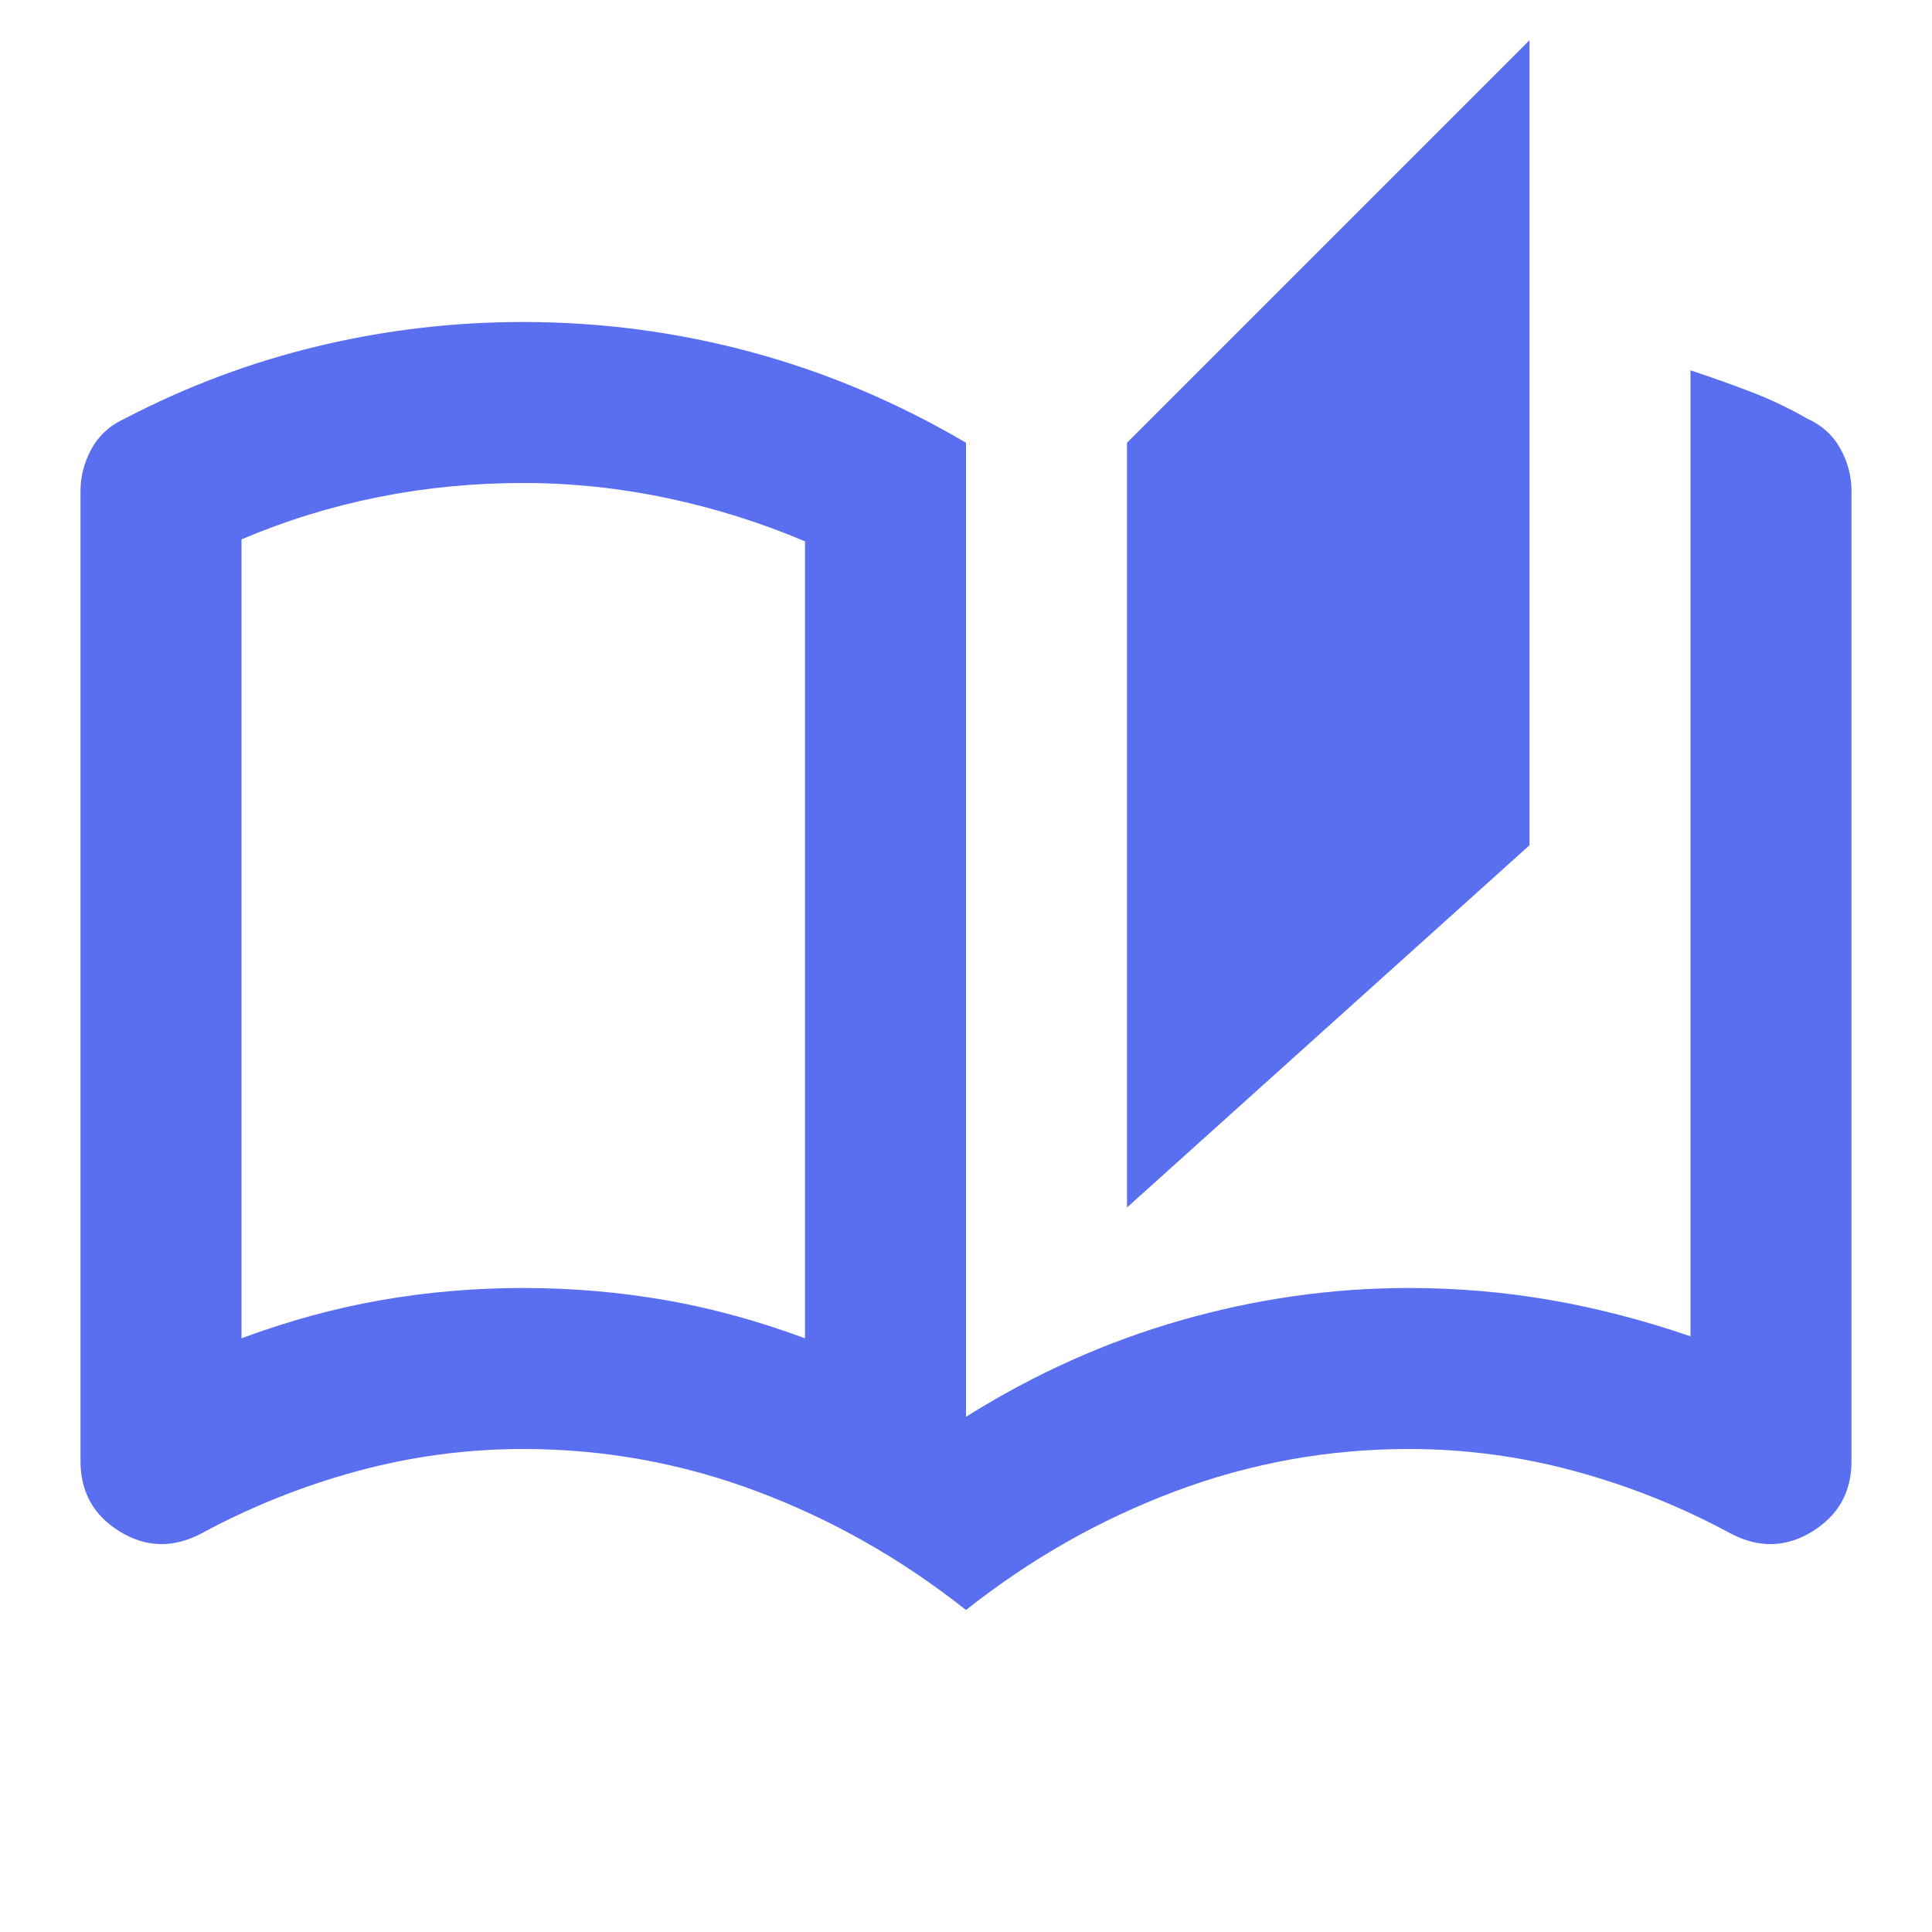
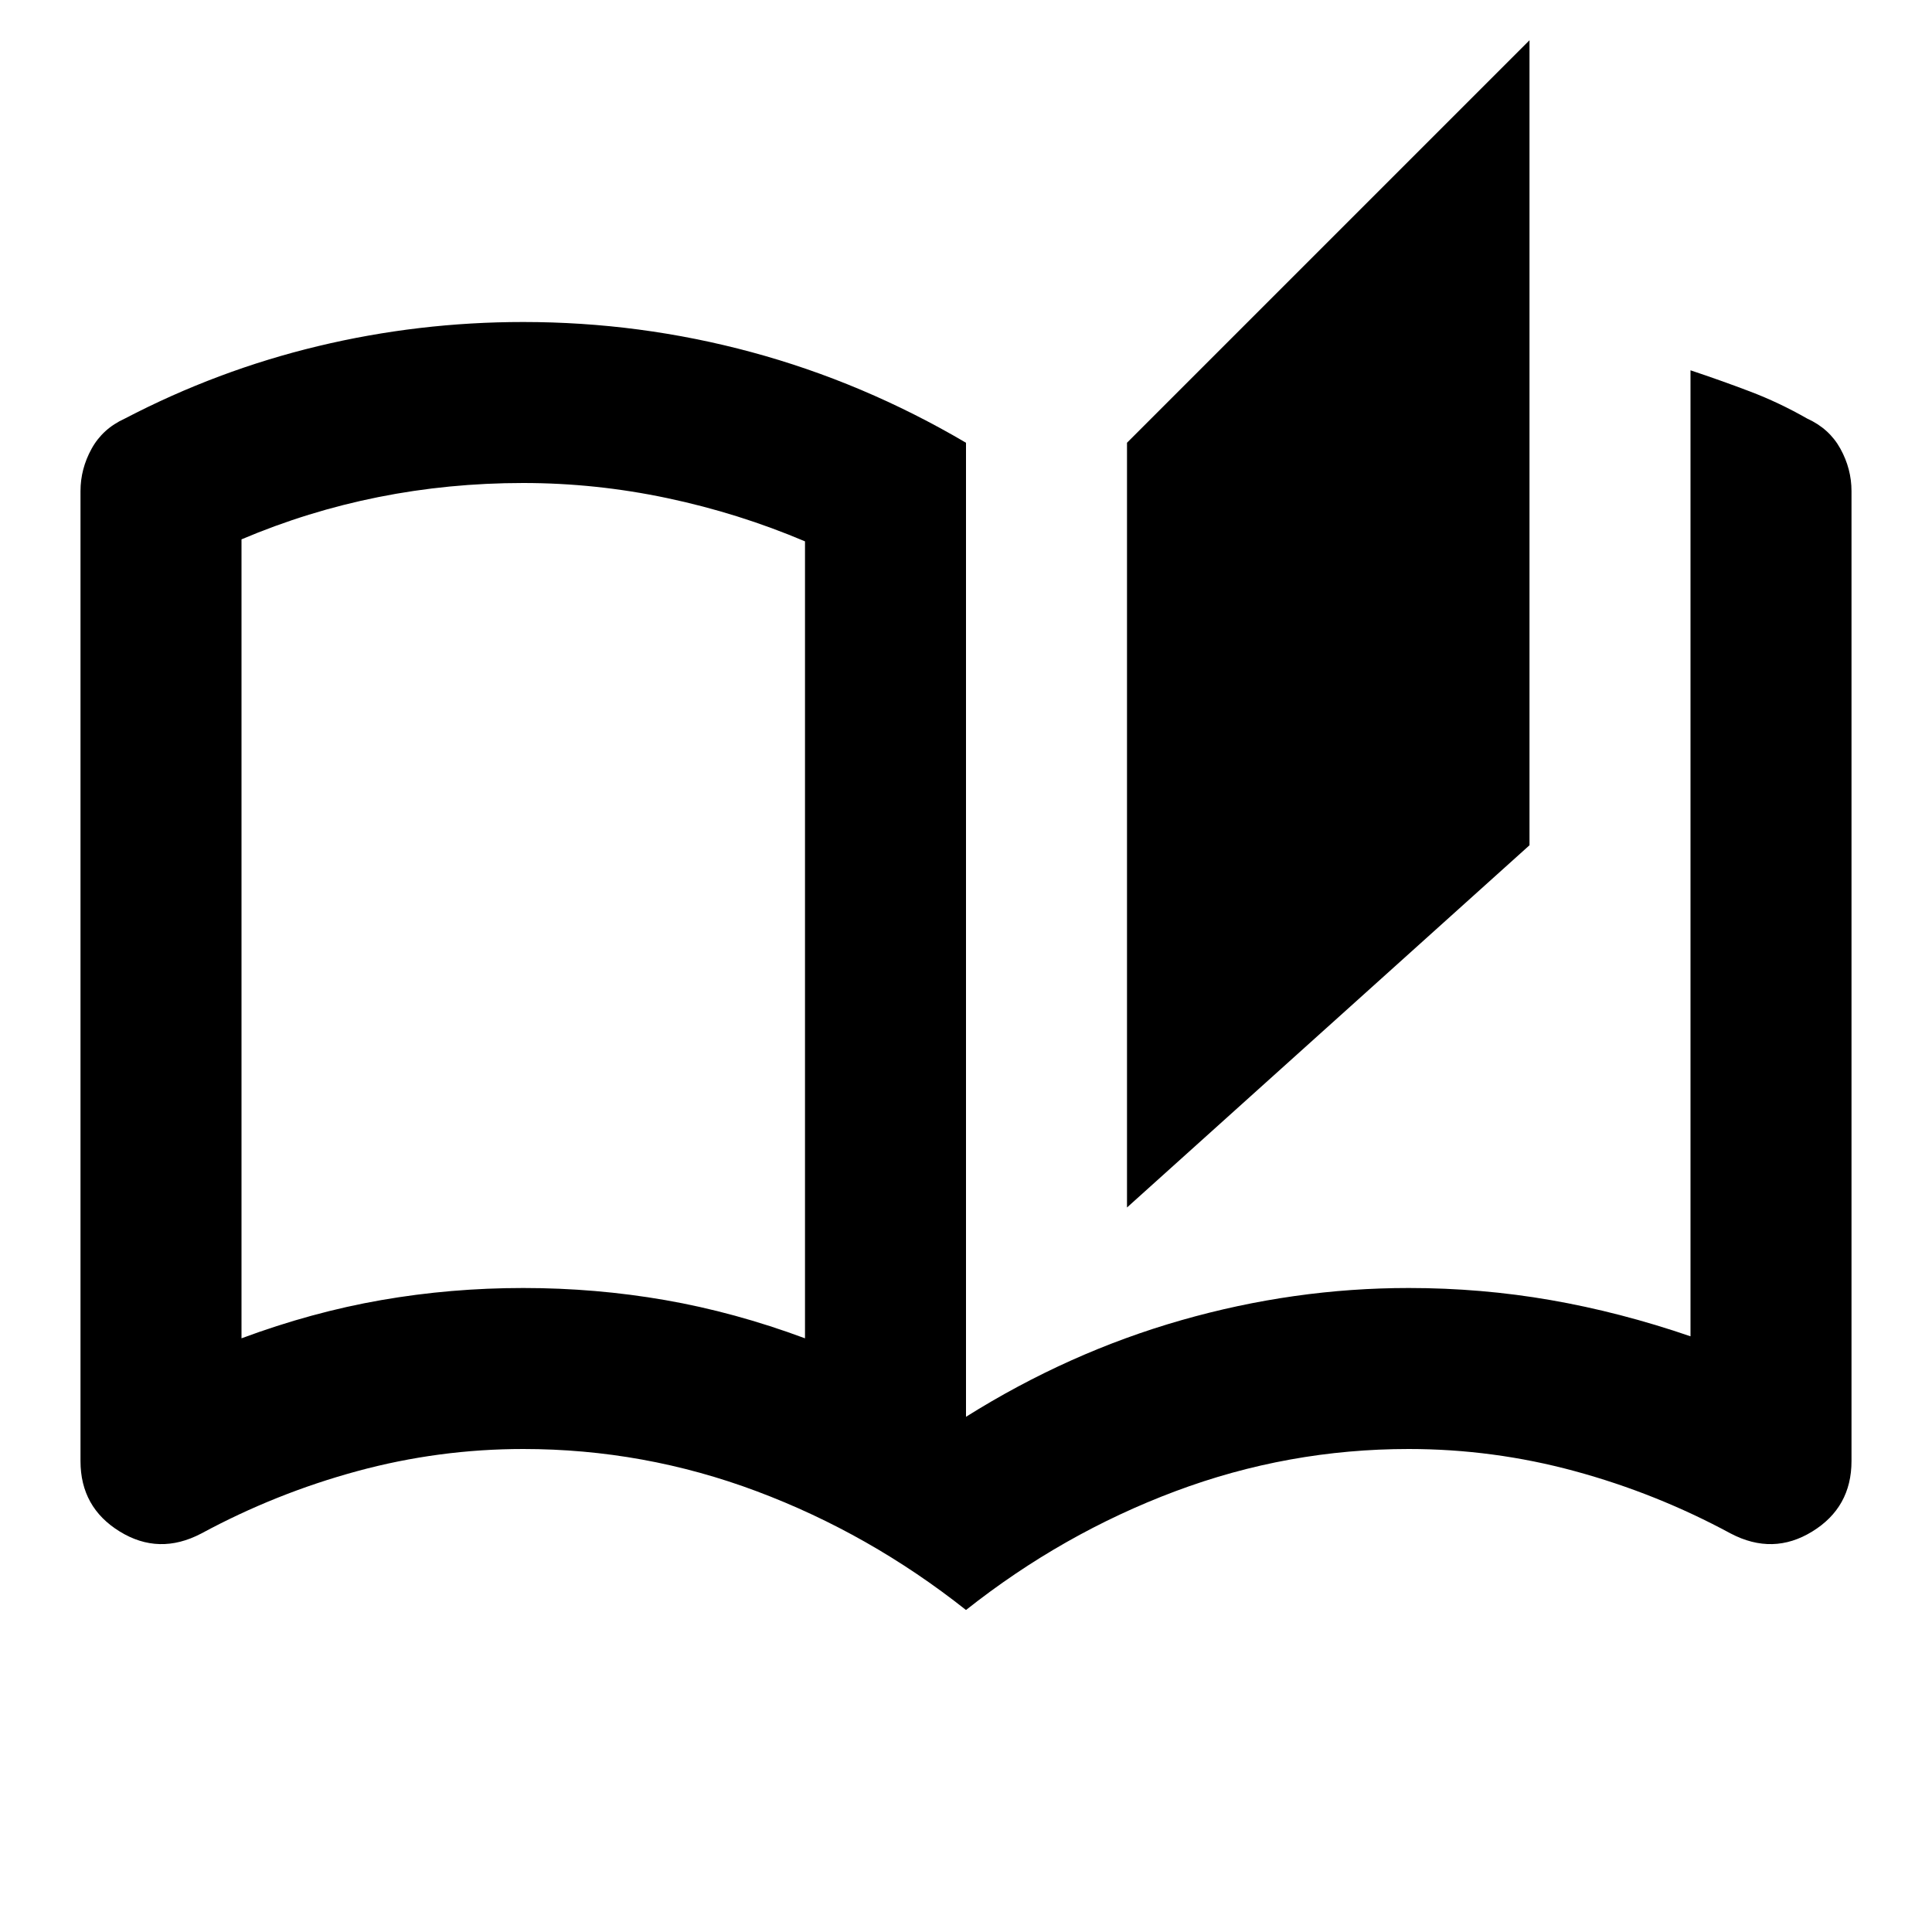
- <svg xmlns="http://www.w3.org/2000/svg" height="24px" viewBox="0 -960 960 960" width="24px" fill="#596fef">
+ <svg xmlns="http://www.w3.org/2000/svg" viewBox="0 -960 960 960" fill="currentColor">
  <path d="M480-160q-48-38-104-59t-116-21q-42 0-82.5 11T100-198q-21 11-40.5-1T40-234v-482q0-11 5.5-21T62-752q46-24 96-36t102-12q58 0 113.5 15T480-740v484q51-32 107-48t113-16q36 0 70.5 6t69.5 18v-480q15 5 29.5 10.5T898-752q11 5 16.5 15t5.5 21v482q0 23-19.5 35t-40.5 1q-37-20-77.5-31T700-240q-60 0-116 21t-104 59Zm80-200v-380l200-200v400L560-360Zm-160 65v-396q-33-14-68.5-21.5T260-720q-37 0-72 7t-68 21v397q35-13 69.5-19t70.5-6q36 0 70.5 6t69.5 19Zm0 0v-396 396Z" />
</svg>
